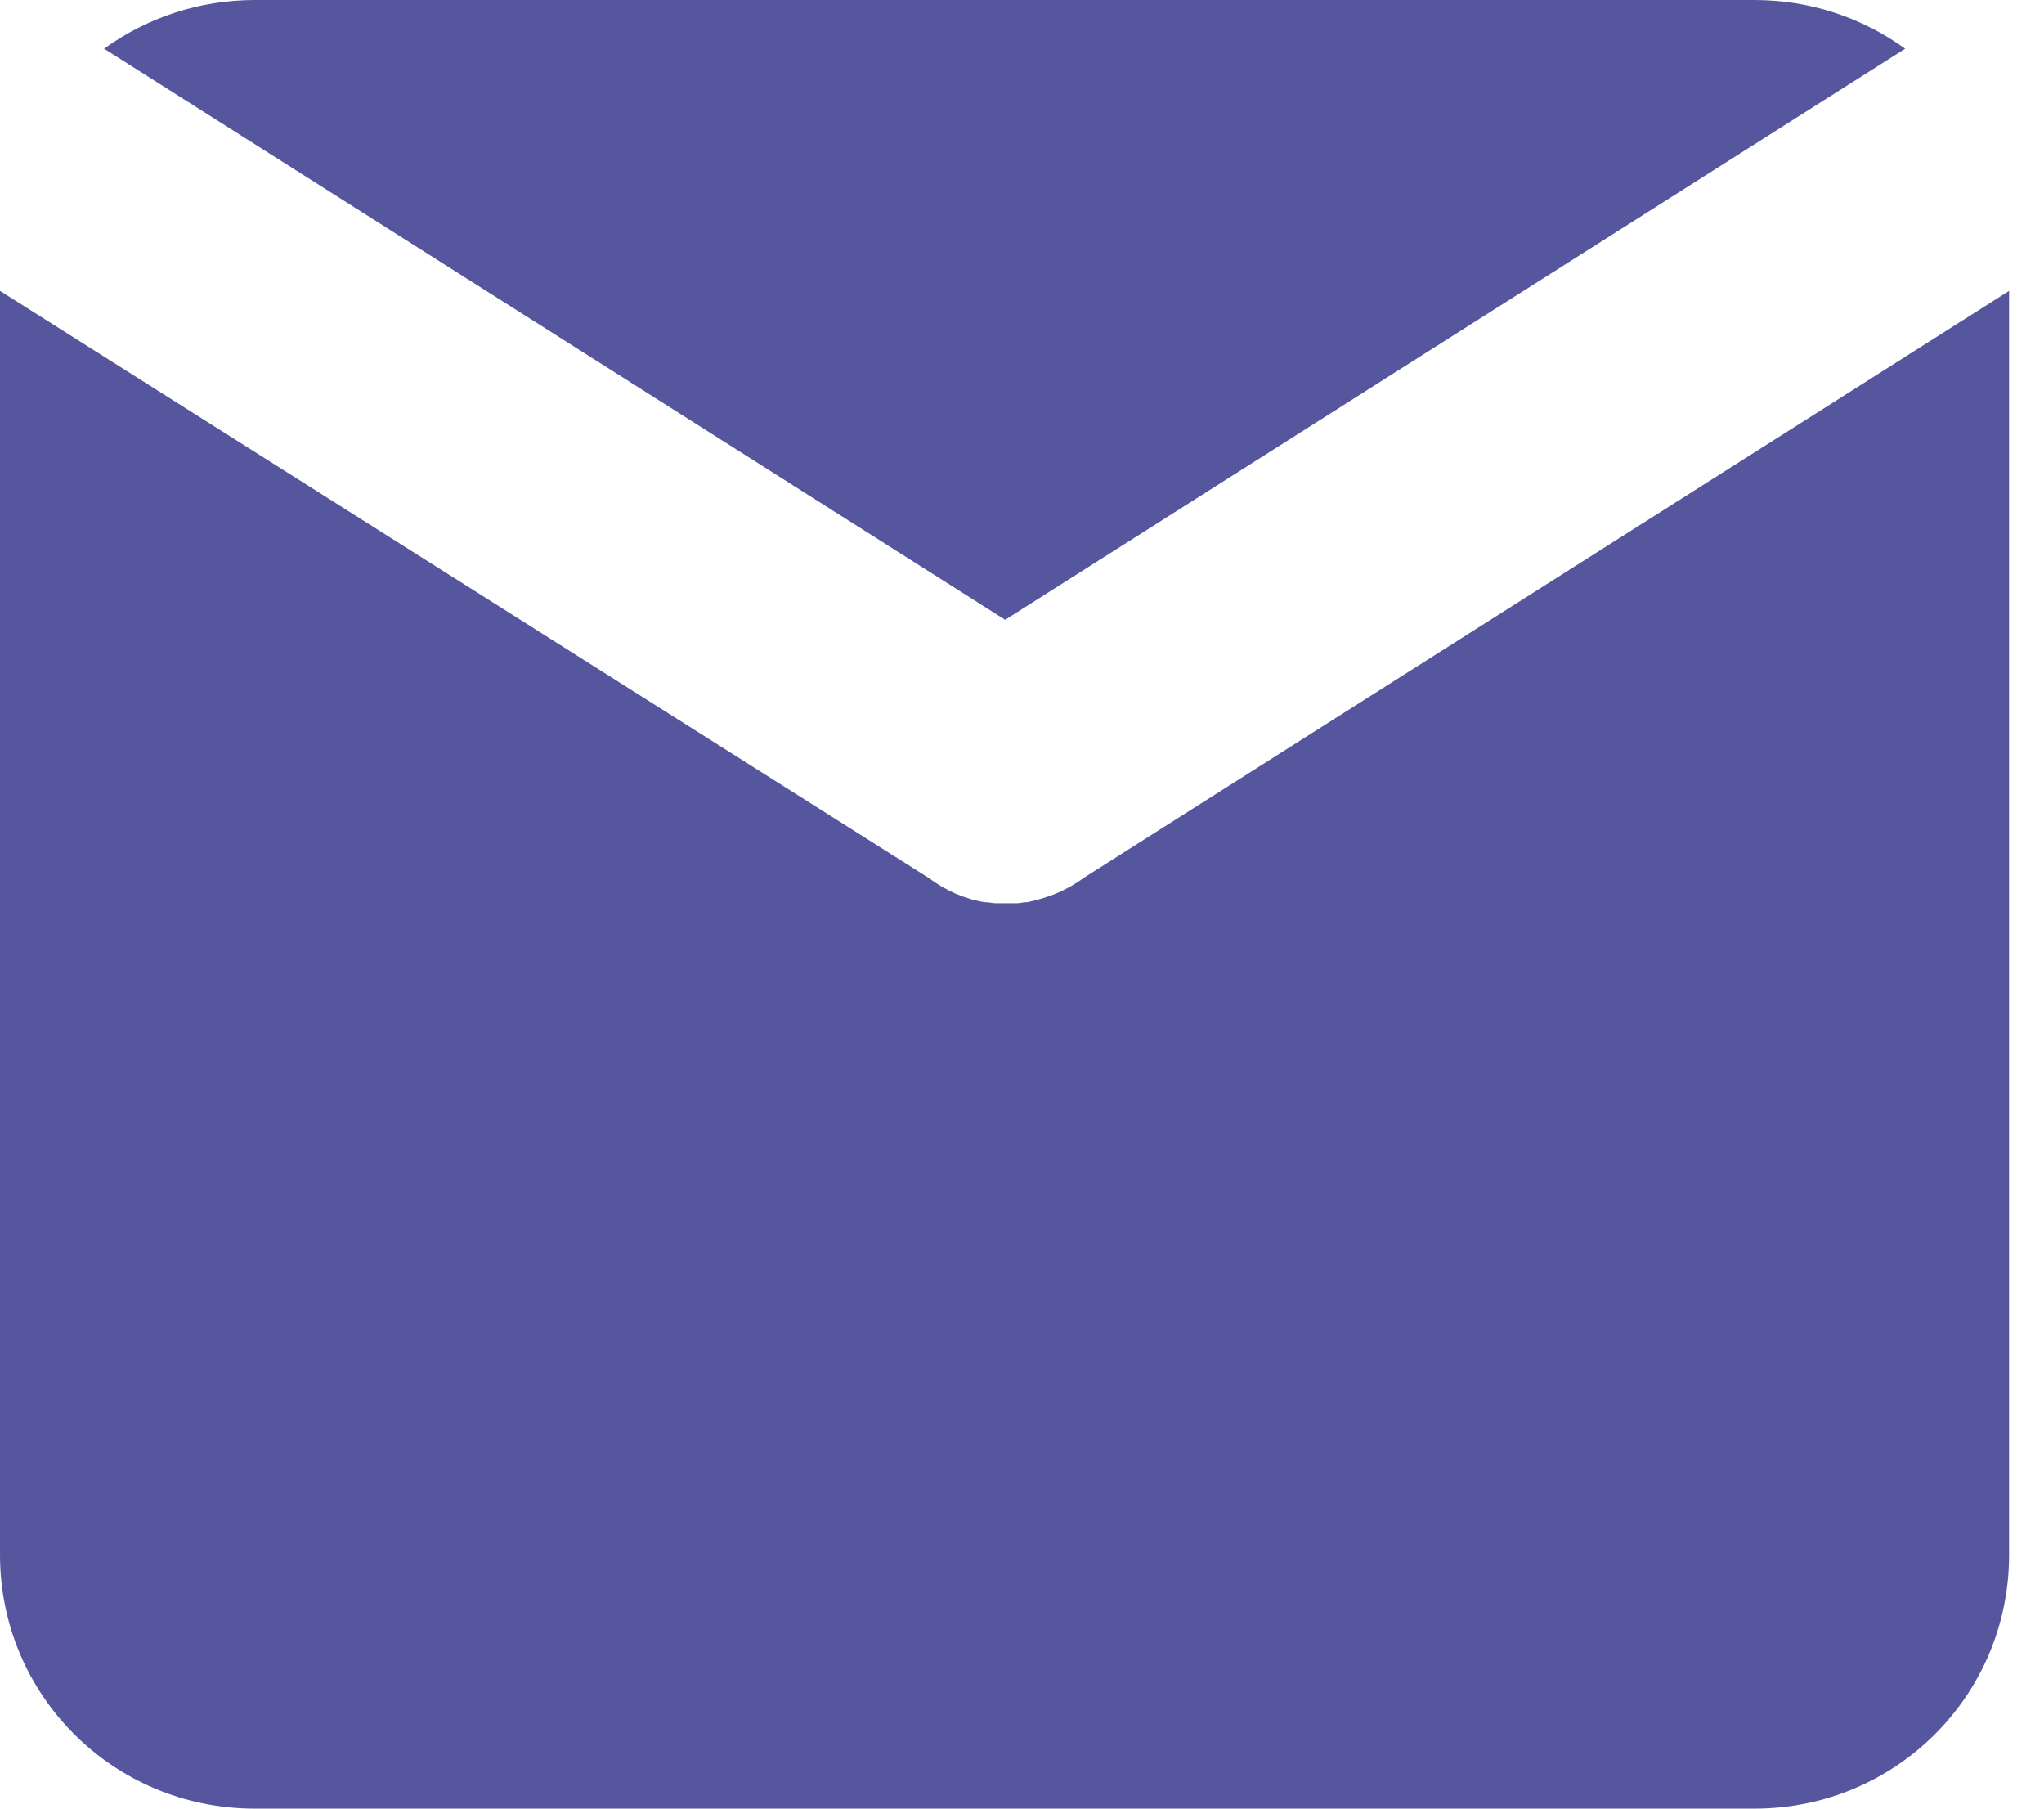
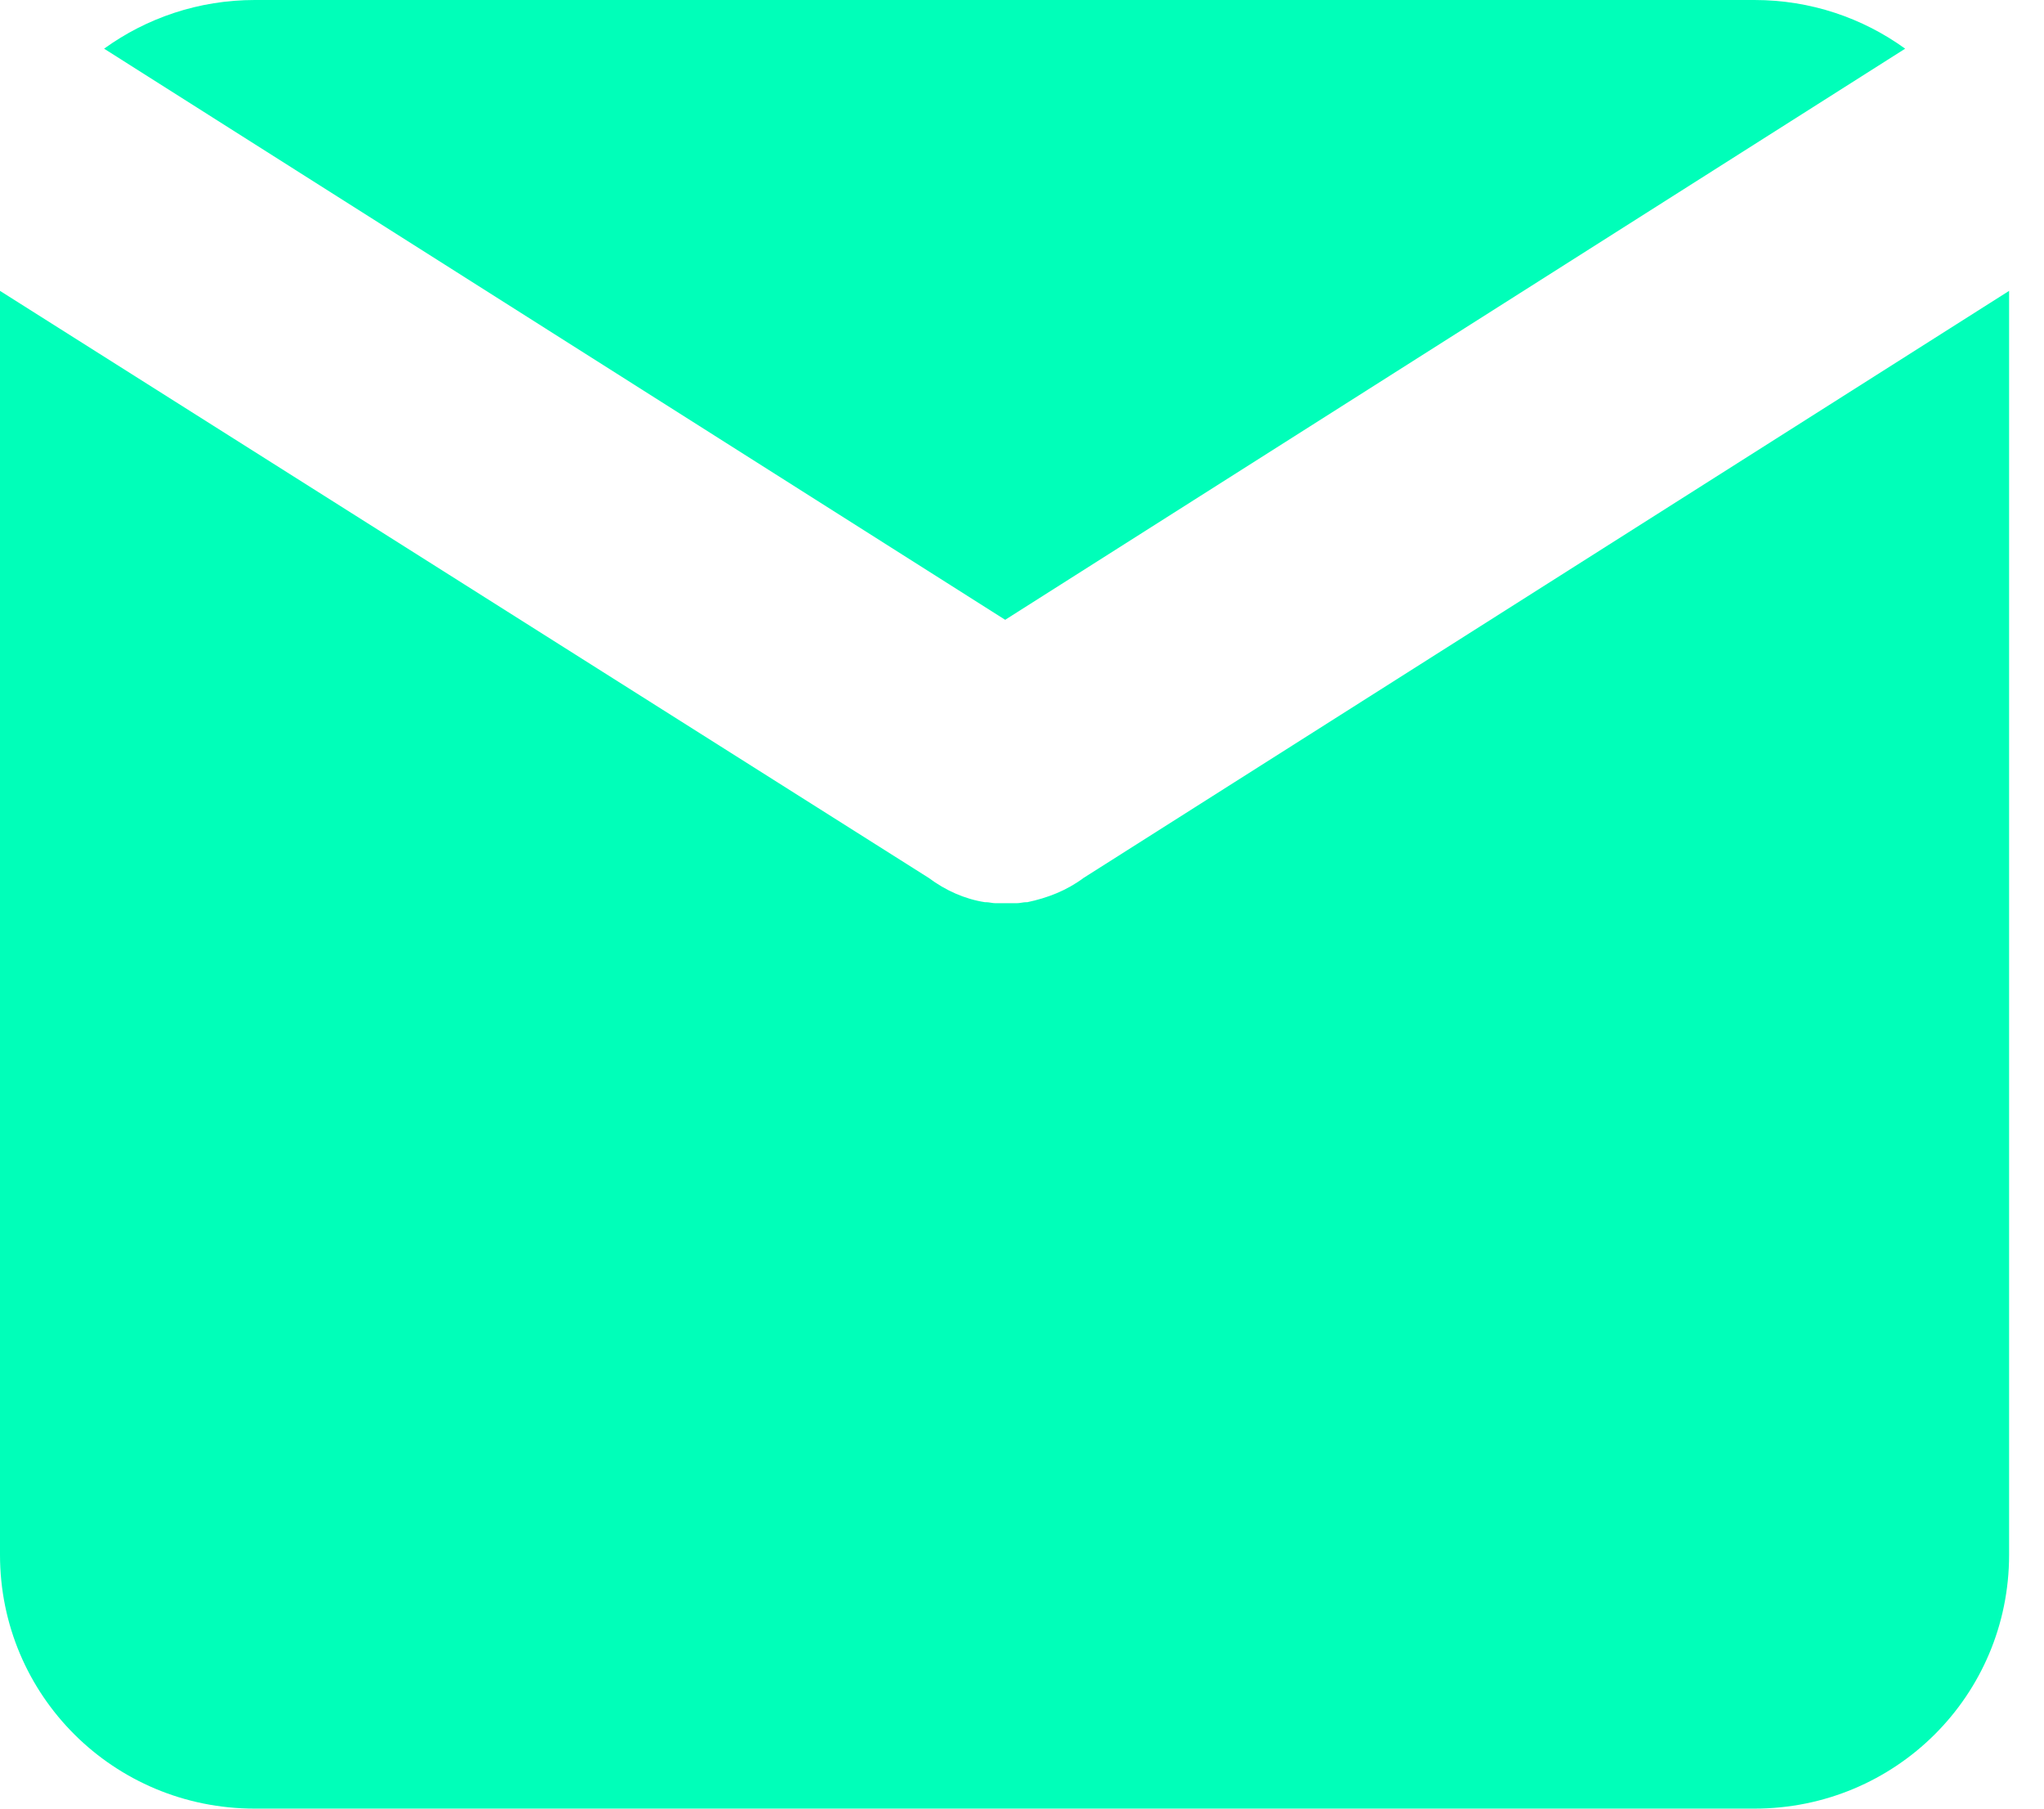
<svg xmlns="http://www.w3.org/2000/svg" width="26" height="23" viewBox="0 0 26 23" fill="none">
-   <path d="M12.786 7.882L24.234 0.619C23.694 0.229 23.033 0 22.317 0H3.241C2.526 0 1.864 0.229 1.324 0.619L12.786 7.882Z" fill="#55569E" />
-   <path d="M13.784 11.164C13.568 11.325 13.325 11.419 13.068 11.473H13.055C13.014 11.473 12.974 11.486 12.933 11.486C12.92 11.486 12.893 11.486 12.879 11.486C12.852 11.486 12.825 11.486 12.798 11.486C12.771 11.486 12.744 11.486 12.717 11.486C12.704 11.486 12.677 11.486 12.663 11.486C12.623 11.486 12.582 11.473 12.542 11.473H12.528C12.272 11.433 12.029 11.325 11.813 11.164L0 3.699V5.461V8.769V9.536V19.772C0 21.561 1.445 23 3.24 23H22.316C24.112 23 25.556 21.561 25.556 19.772V9.536V8.769V5.461V3.699L13.784 11.164Z" fill="#55569E" />
+   <path d="M12.786 7.882L24.234 0.619C23.694 0.229 23.033 0 22.317 0H3.241C2.526 0 1.864 0.229 1.324 0.619L12.786 7.882Z" fill="#00FFB9" />
+   <path d="M13.784 11.164C13.568 11.325 13.325 11.419 13.068 11.473H13.055C13.014 11.473 12.974 11.486 12.933 11.486C12.92 11.486 12.893 11.486 12.879 11.486C12.852 11.486 12.825 11.486 12.798 11.486C12.771 11.486 12.744 11.486 12.717 11.486C12.704 11.486 12.677 11.486 12.663 11.486C12.623 11.486 12.582 11.473 12.542 11.473H12.528C12.272 11.433 12.029 11.325 11.813 11.164L0 3.699V5.461V8.769V9.536V19.772C0 21.561 1.445 23 3.24 23H22.316C24.112 23 25.556 21.561 25.556 19.772V9.536V8.769V5.461V3.699L13.784 11.164Z" fill="#00FFB9" />
</svg>
